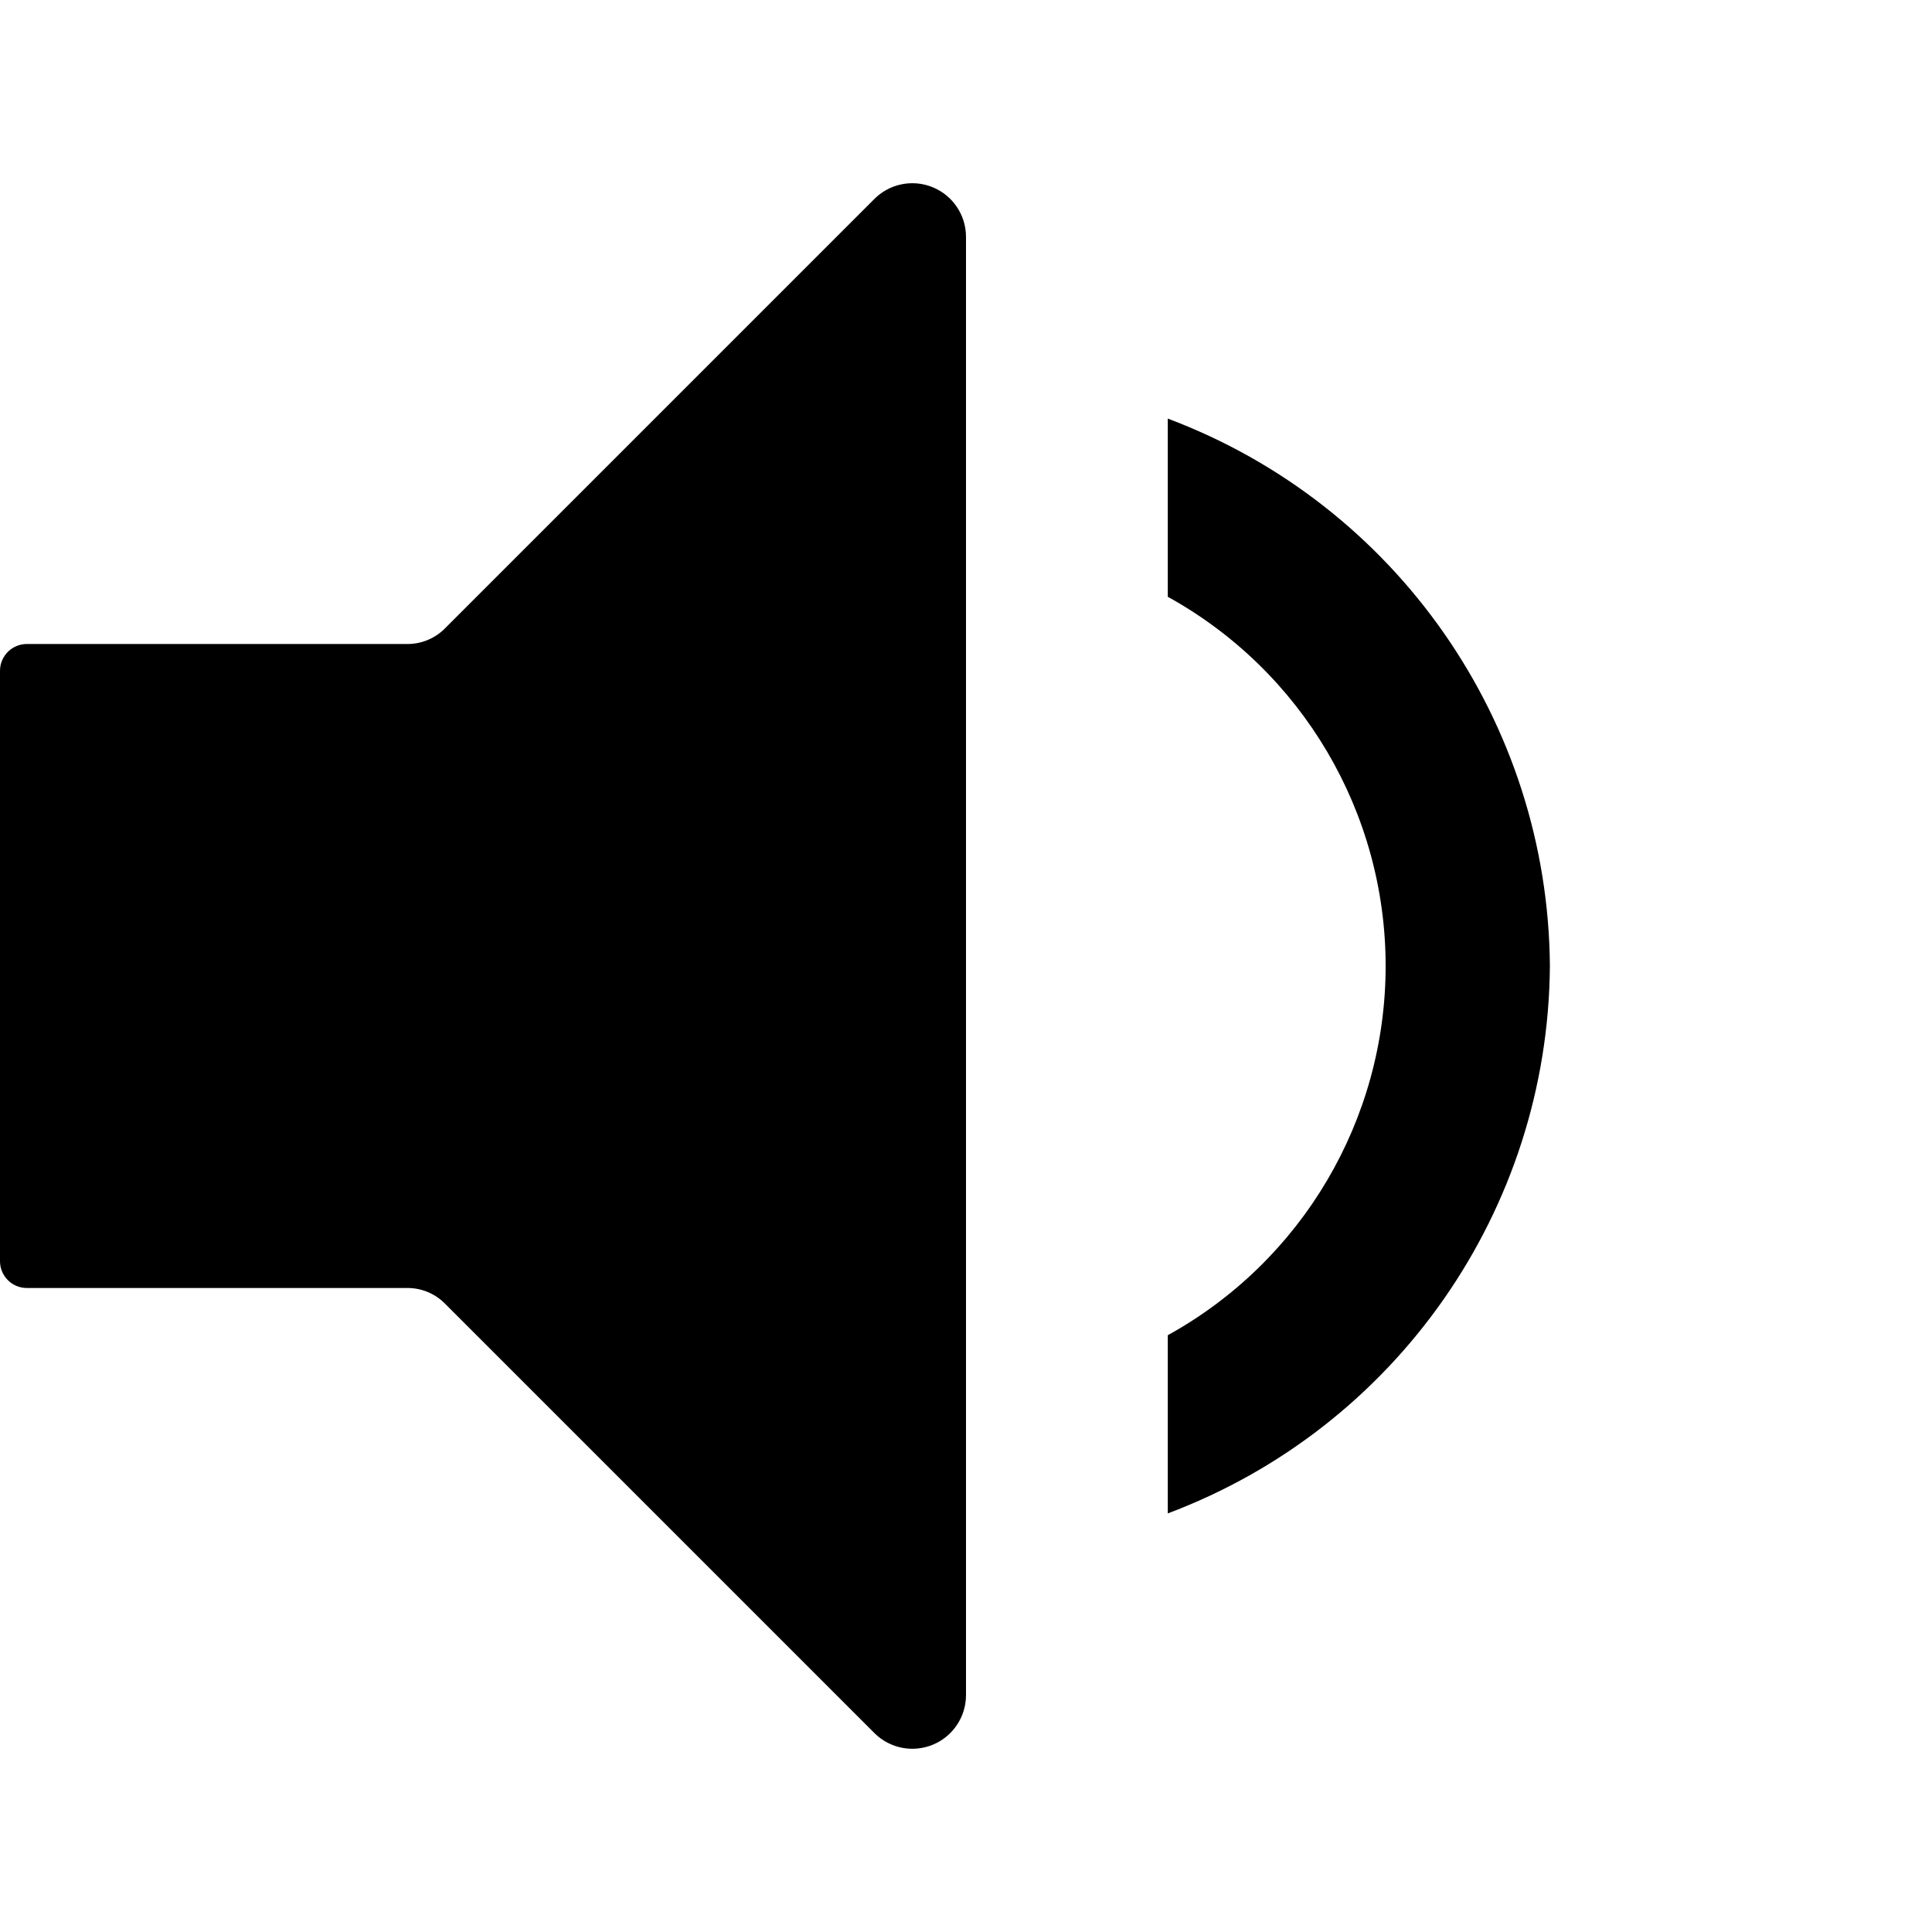
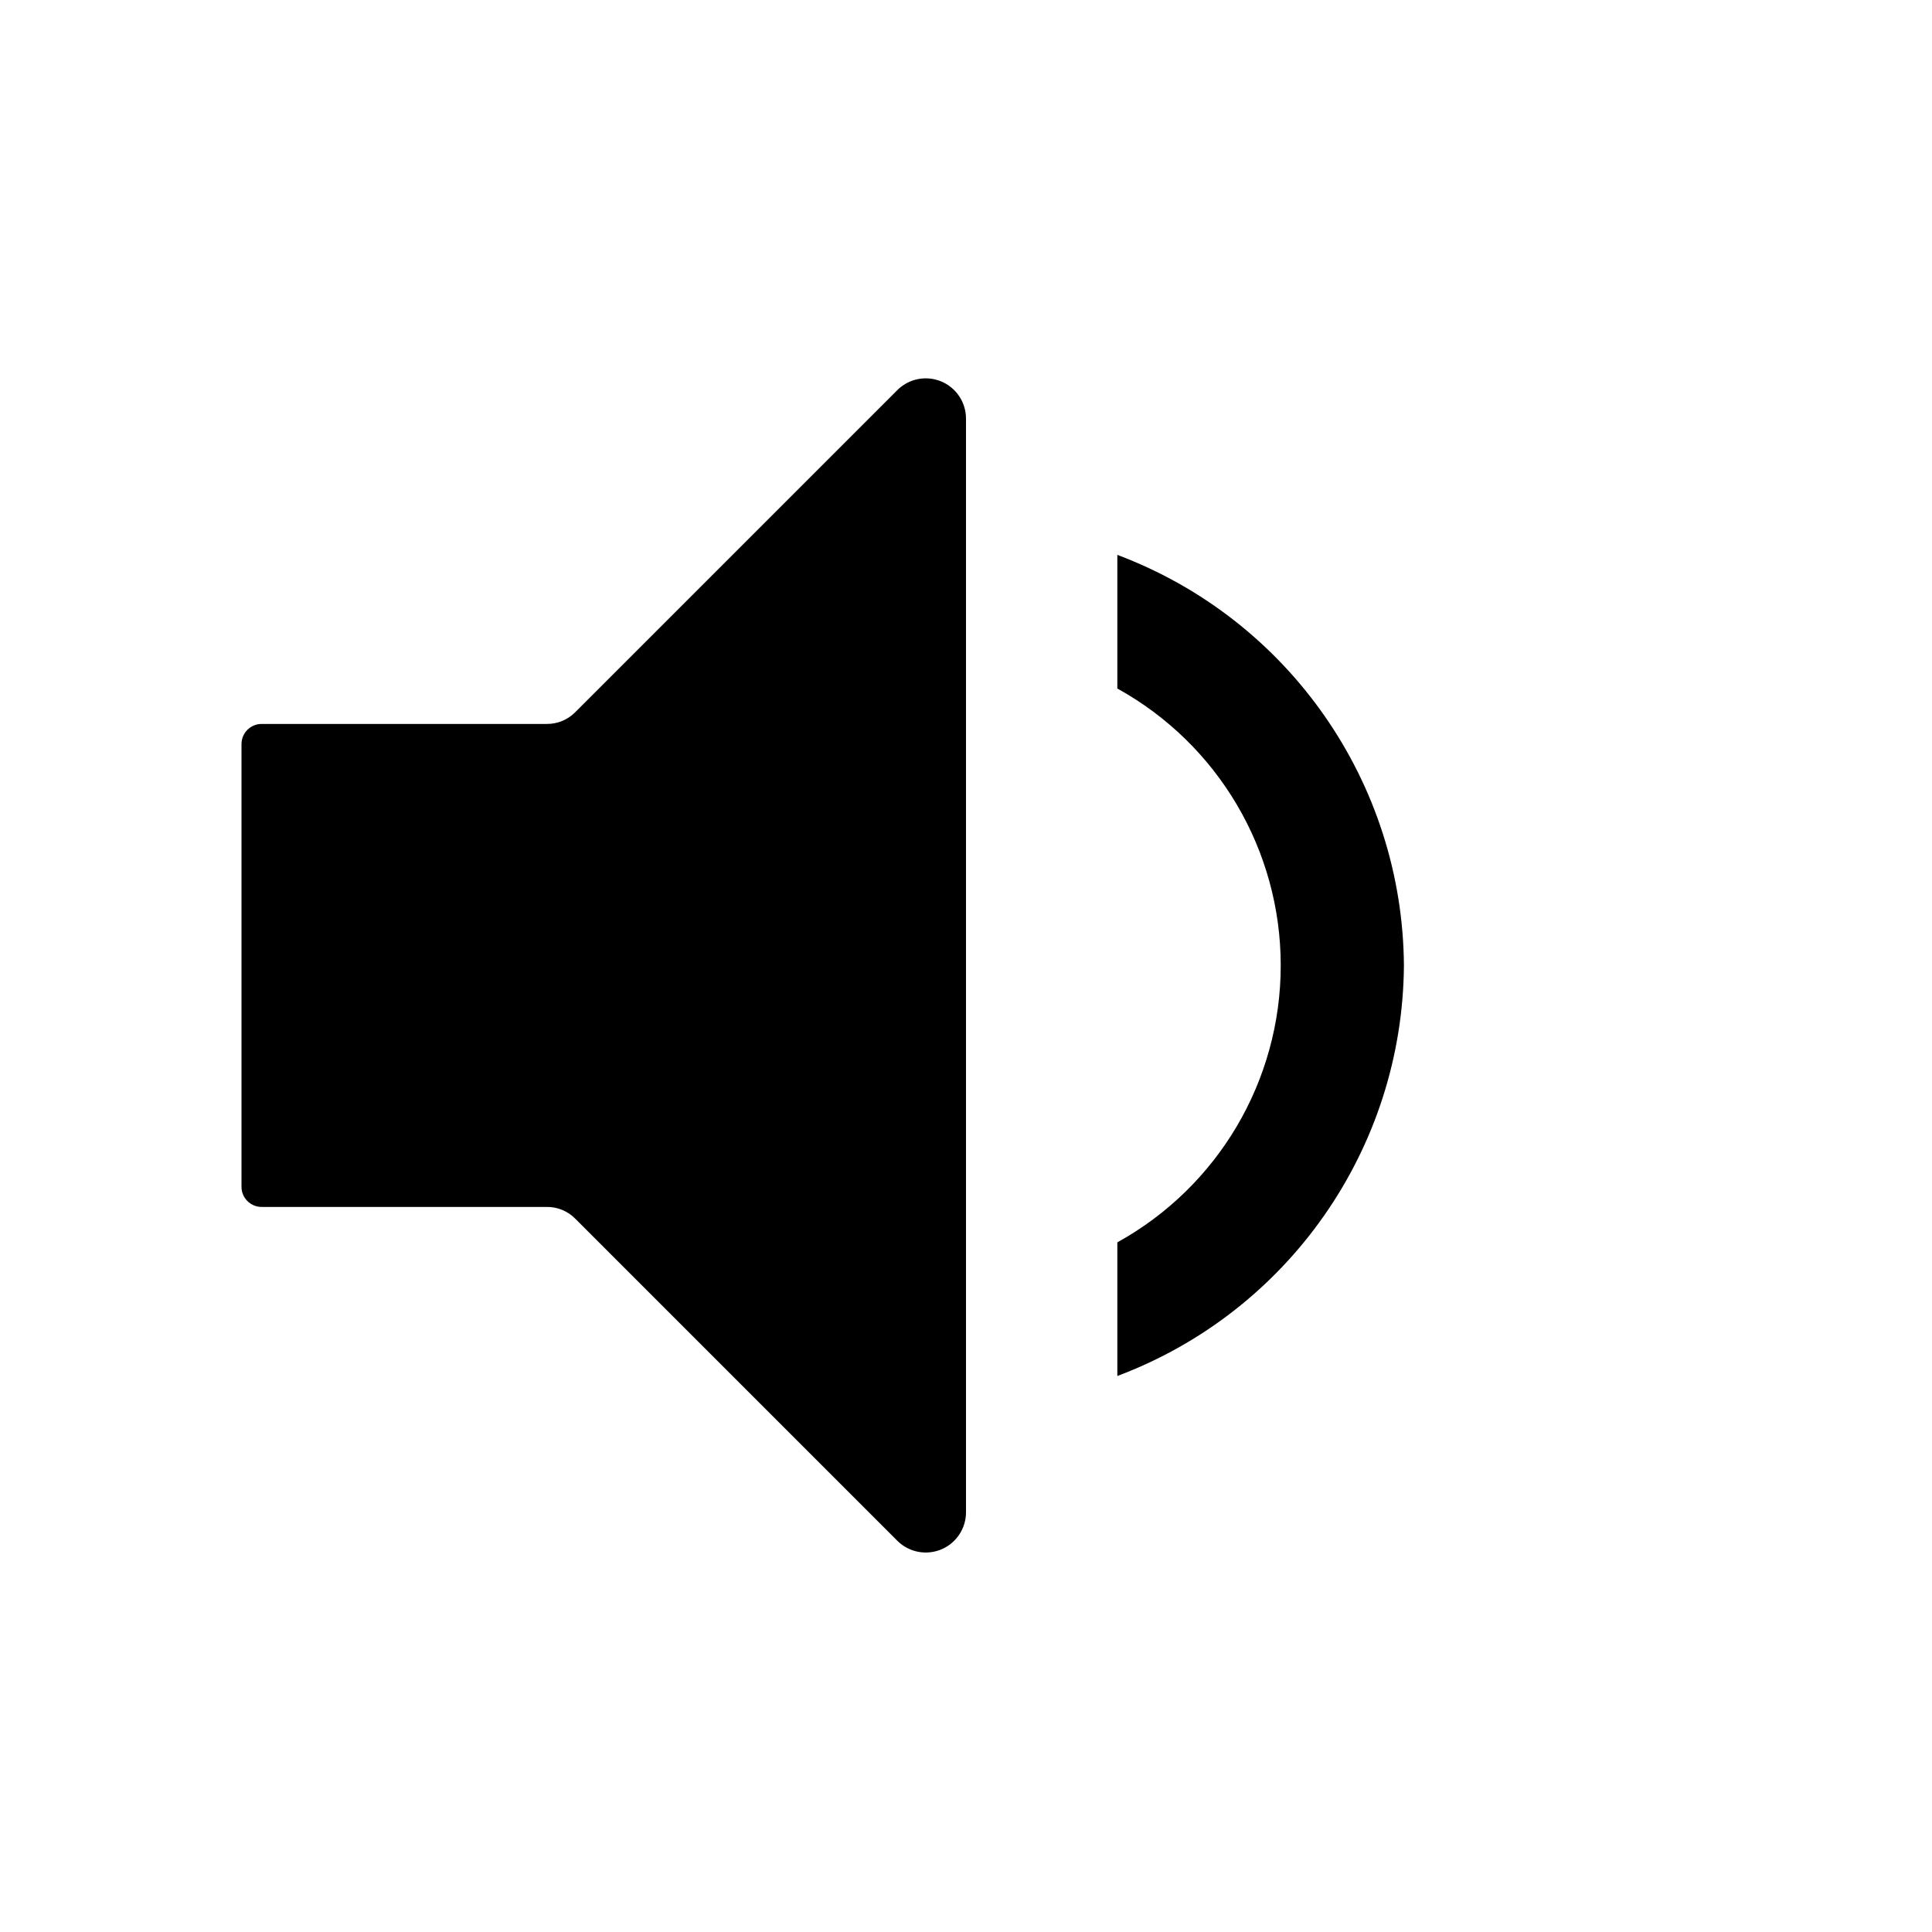
- <svg aria-hidden="true" viewBox="0 0 18 18" slot="low">
-   <path d="m8.14 1.86-4 4a.49.49 0 0 1-.35.14H.25a.25.25 0 0 0-.25.25v5.5a.25.25 0 0 0 .25.25h3.54a.49.49 0 0 1 .36.15l4 4a.5.5 0 0 0 .85-.36V2.21a.5.5 0 0 0-.86-.35ZM14.44 9a5.49 5.49 0 0 0-3.56-5.1v1.66a3.93 3.93 0 0 1 0 6.88v1.66A5.49 5.49 0 0 0 14.44 9Z" />
-   <path style="fill: none" d="M0 0h18v18H0z" />
+ <svg aria-hidden="true" viewBox="0 0 24 24" slot="low">
+   <path d="m11.14 4.853-4 4a.49.49 0 0 1-.35.14H3.25a.25.25 0 0 0-.25.25v5.5a.25.25 0 0 0 .25.25h3.54a.49.49 0 0 1 .36.15l4 4a.5.5 0 0 0 .85-.36V5.203a.5.5 0 0 0-.86-.35Zm6.3 7.14a5.49 5.49 0 0 0-3.56-5.1v1.66a3.93 3.93 0 0 1 0 6.88v1.66a5.49 5.49 0 0 0 3.56-5.1Z" />
</svg>
